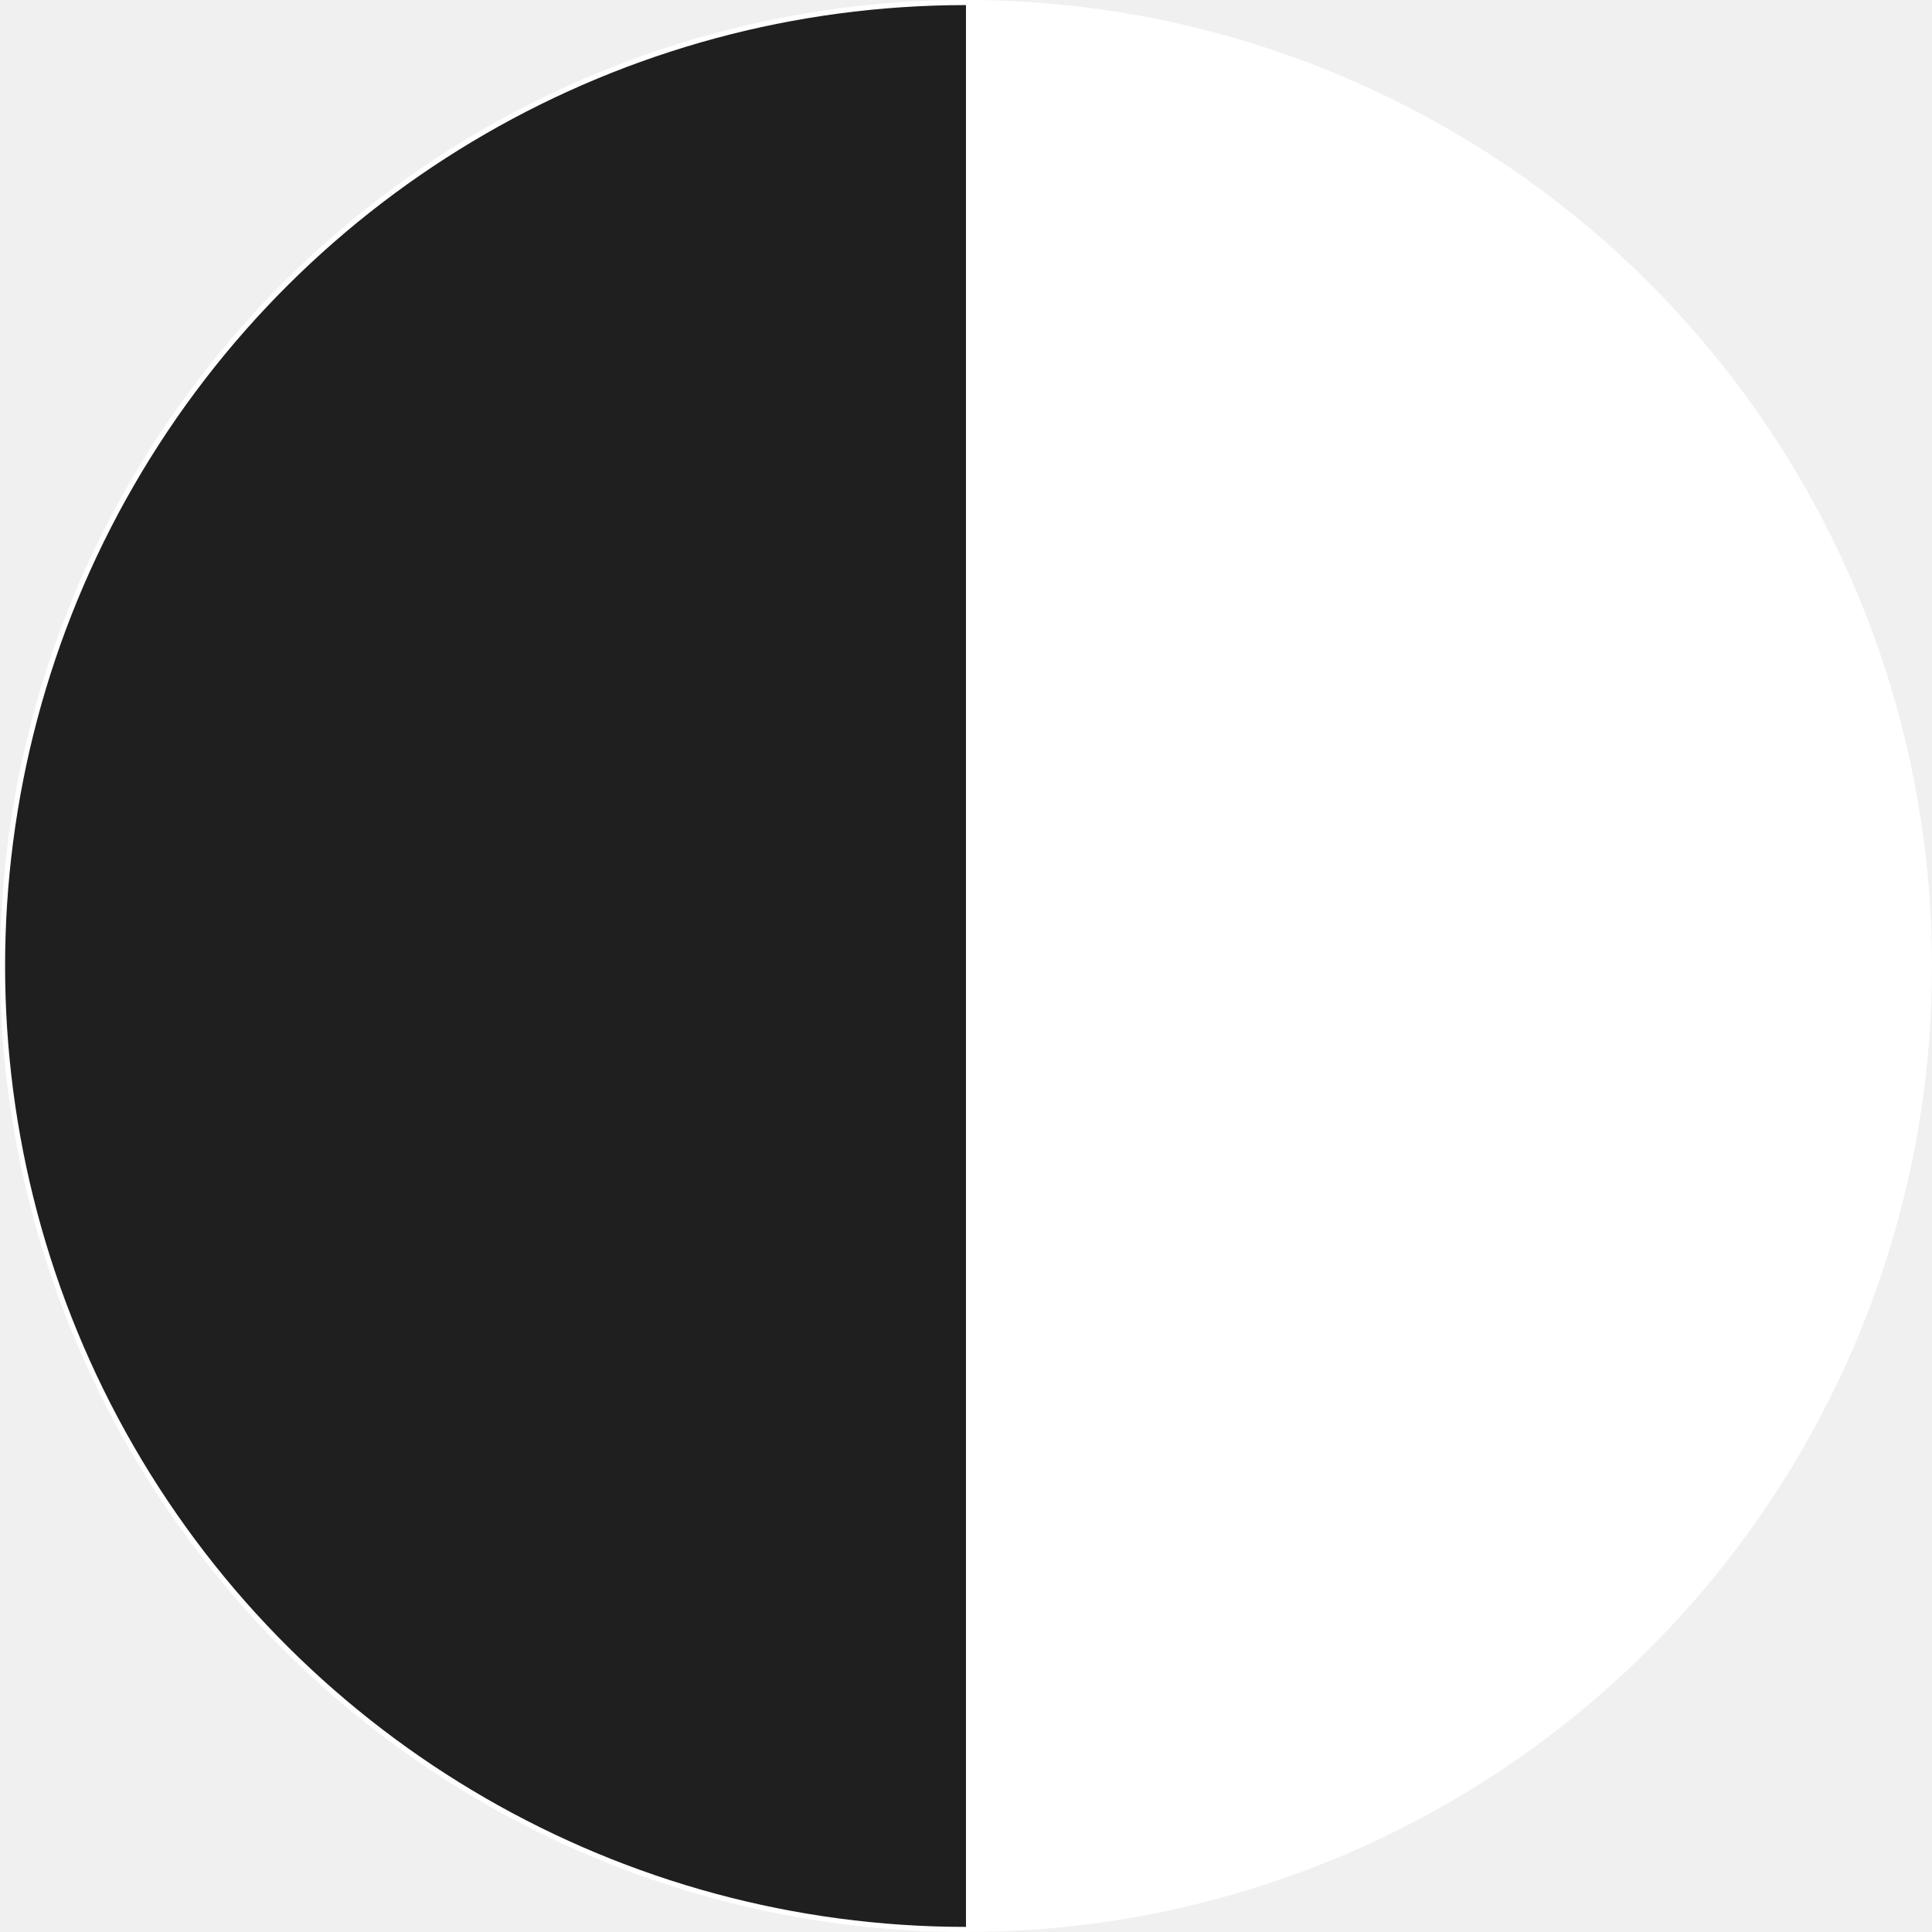
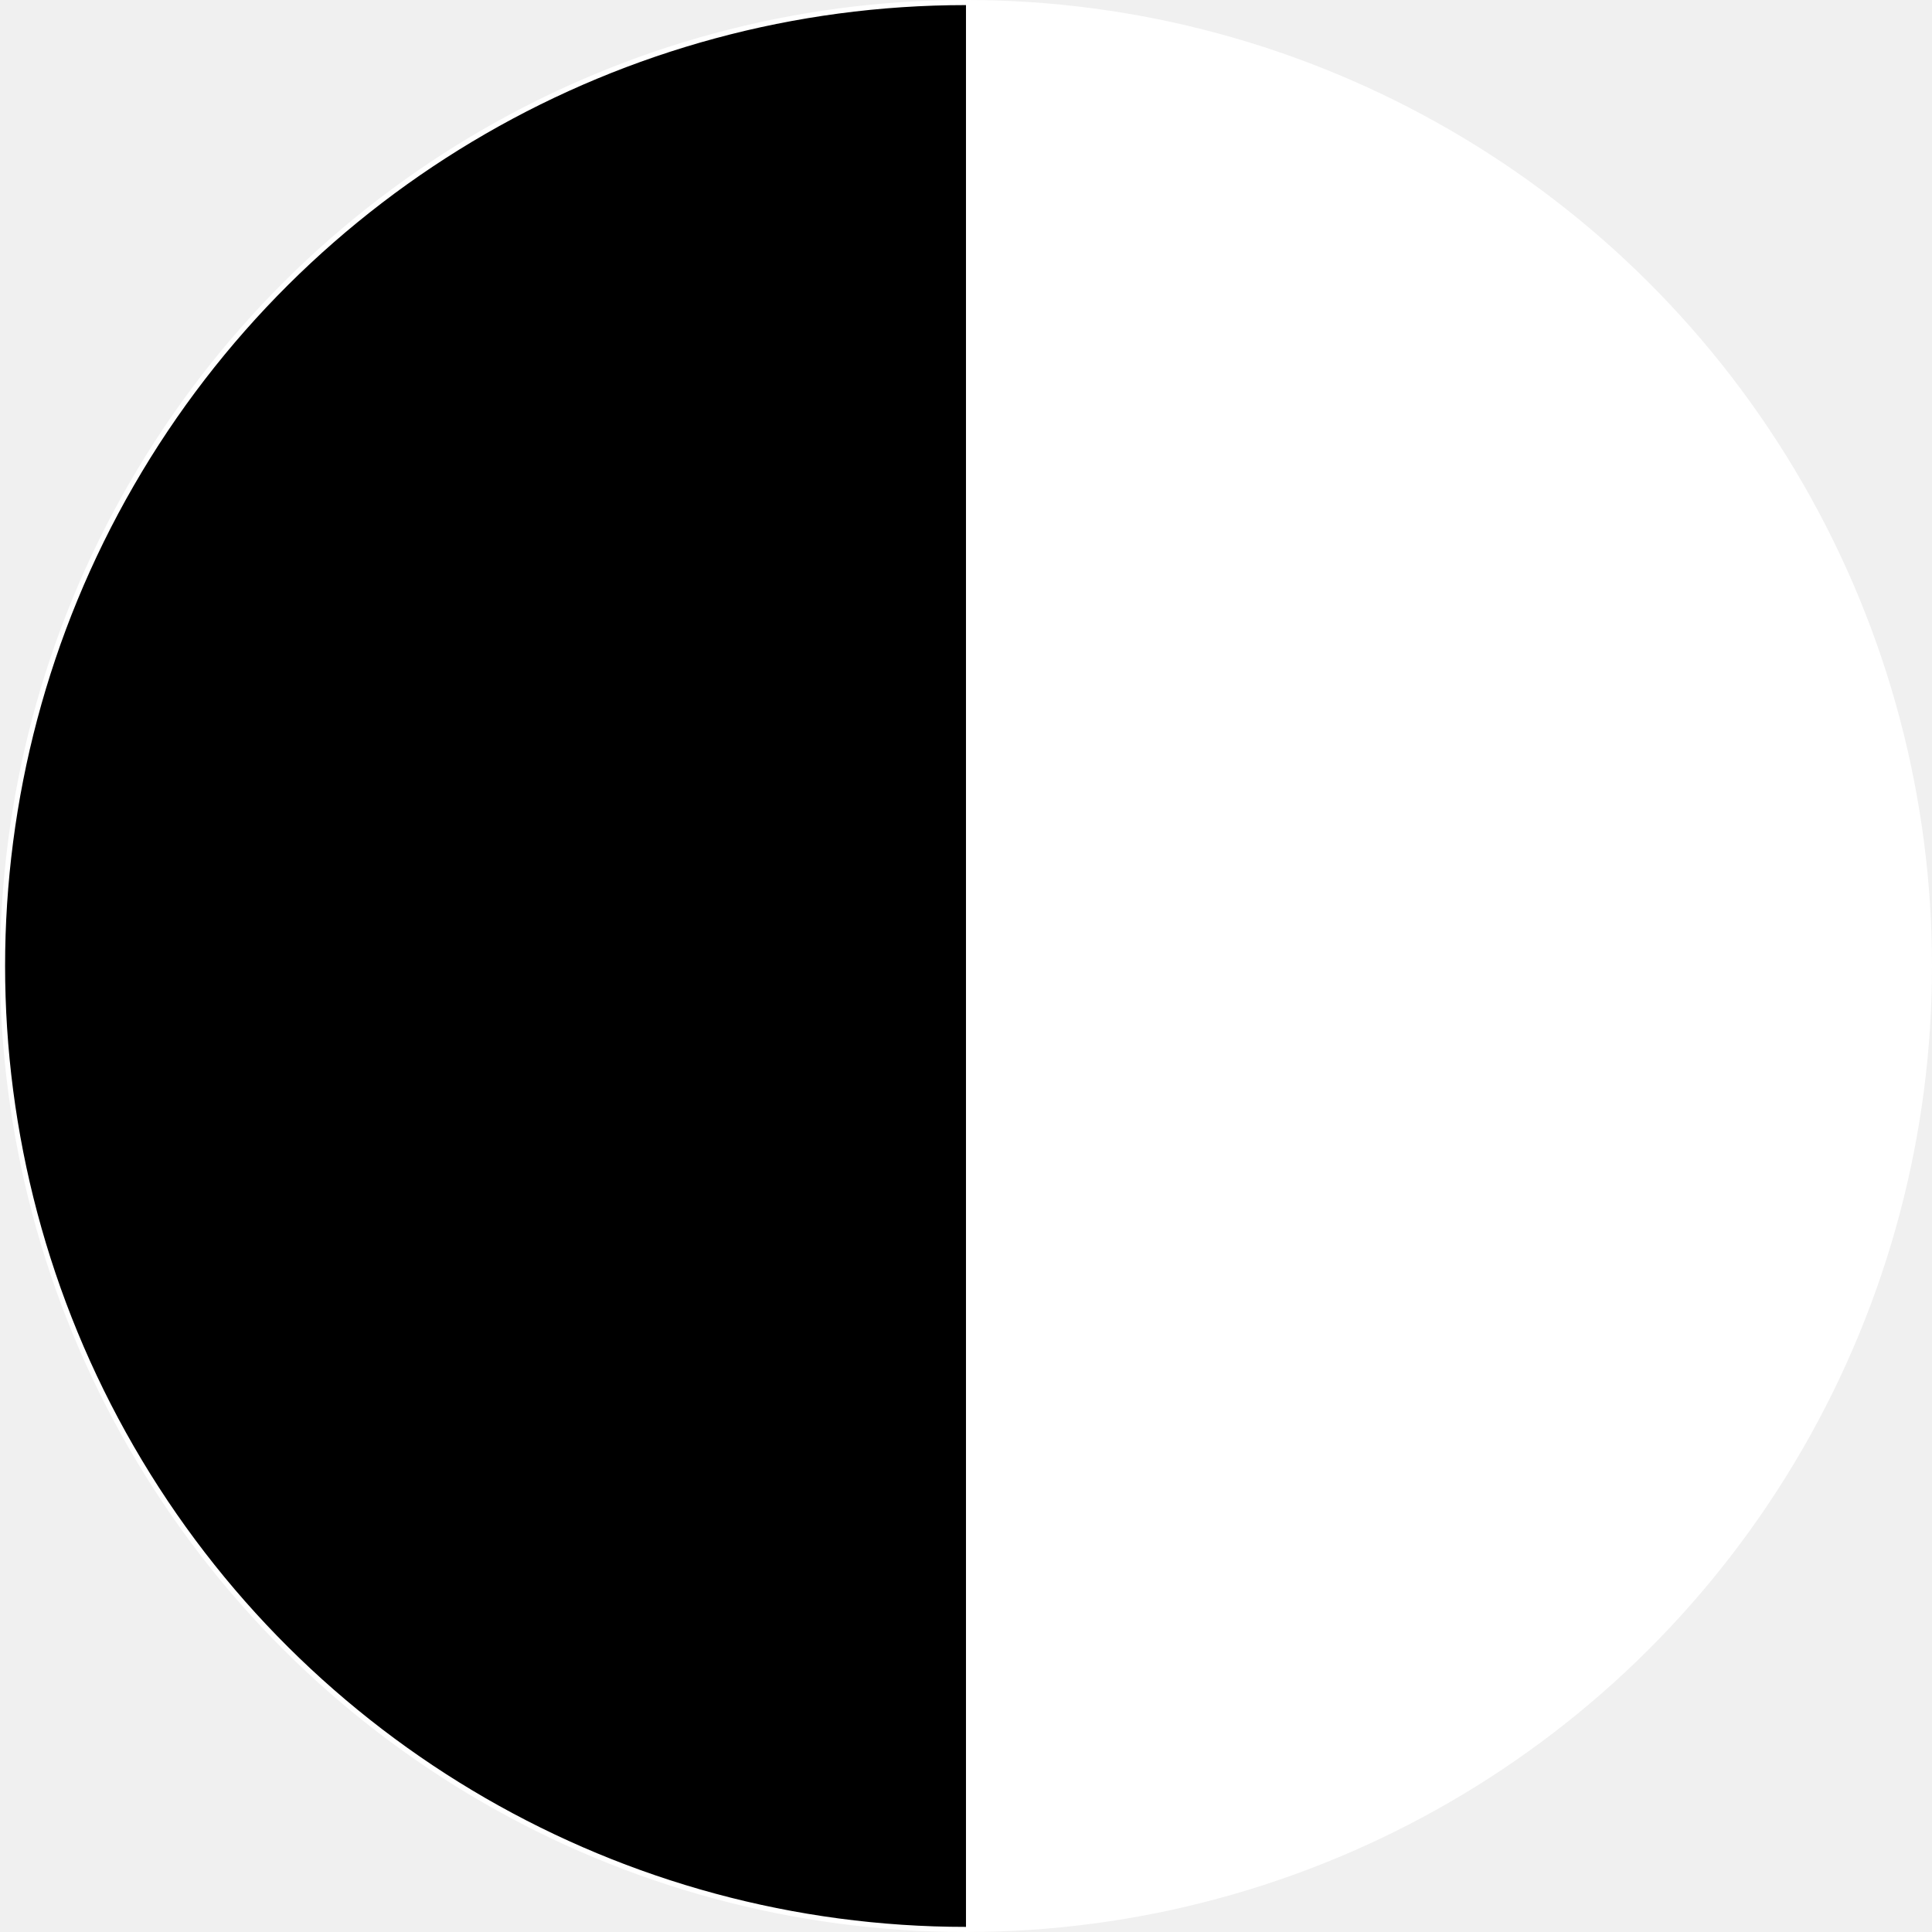
<svg xmlns="http://www.w3.org/2000/svg" id="svg5" width="100mm" height="100mm" version="1.1" viewBox="0 0 100 100">
-   <g id="layer1" transform="translate(-21.6104 -45.6755)">
-     <path id="path846" d="m71.61 145.543a49.868 49.868 0 0 1-43.187-24.934 49.868 49.868 0 0 1 0-49.868 49.868 49.868 0 0 1 43.187-24.934" style="fill-rule:evenodd;fill:#1f1f1f;paint-order:markers fill stroke;stroke-width:.264;stroke:#fff" />
+   <g id="layer1" transform="translate(-21.6104,-45.6755)">
+     <path id="path846" d="m71.61 145.543a49.868 49.868 0 0 1-43.187-24.934 49.868 49.868 0 0 1 0-49.868 49.868 49.868 0 0 1 43.187-24.934" style="fill-rule:evenodd;paint-order:markers fill stroke;stroke-width:.264;stroke:#fff" />
    <path id="path846-4" d="m71.61 145.543a49.868 49.868 0 0 0 43.187-24.934 49.868 49.868 0 0 0 0-49.868 49.868 49.868 0 0 0-43.187-24.934" style="fill-rule:evenodd;fill:#fff;paint-order:markers fill stroke;stroke-width:.264;stroke:#fff" />
  </g>
</svg>
